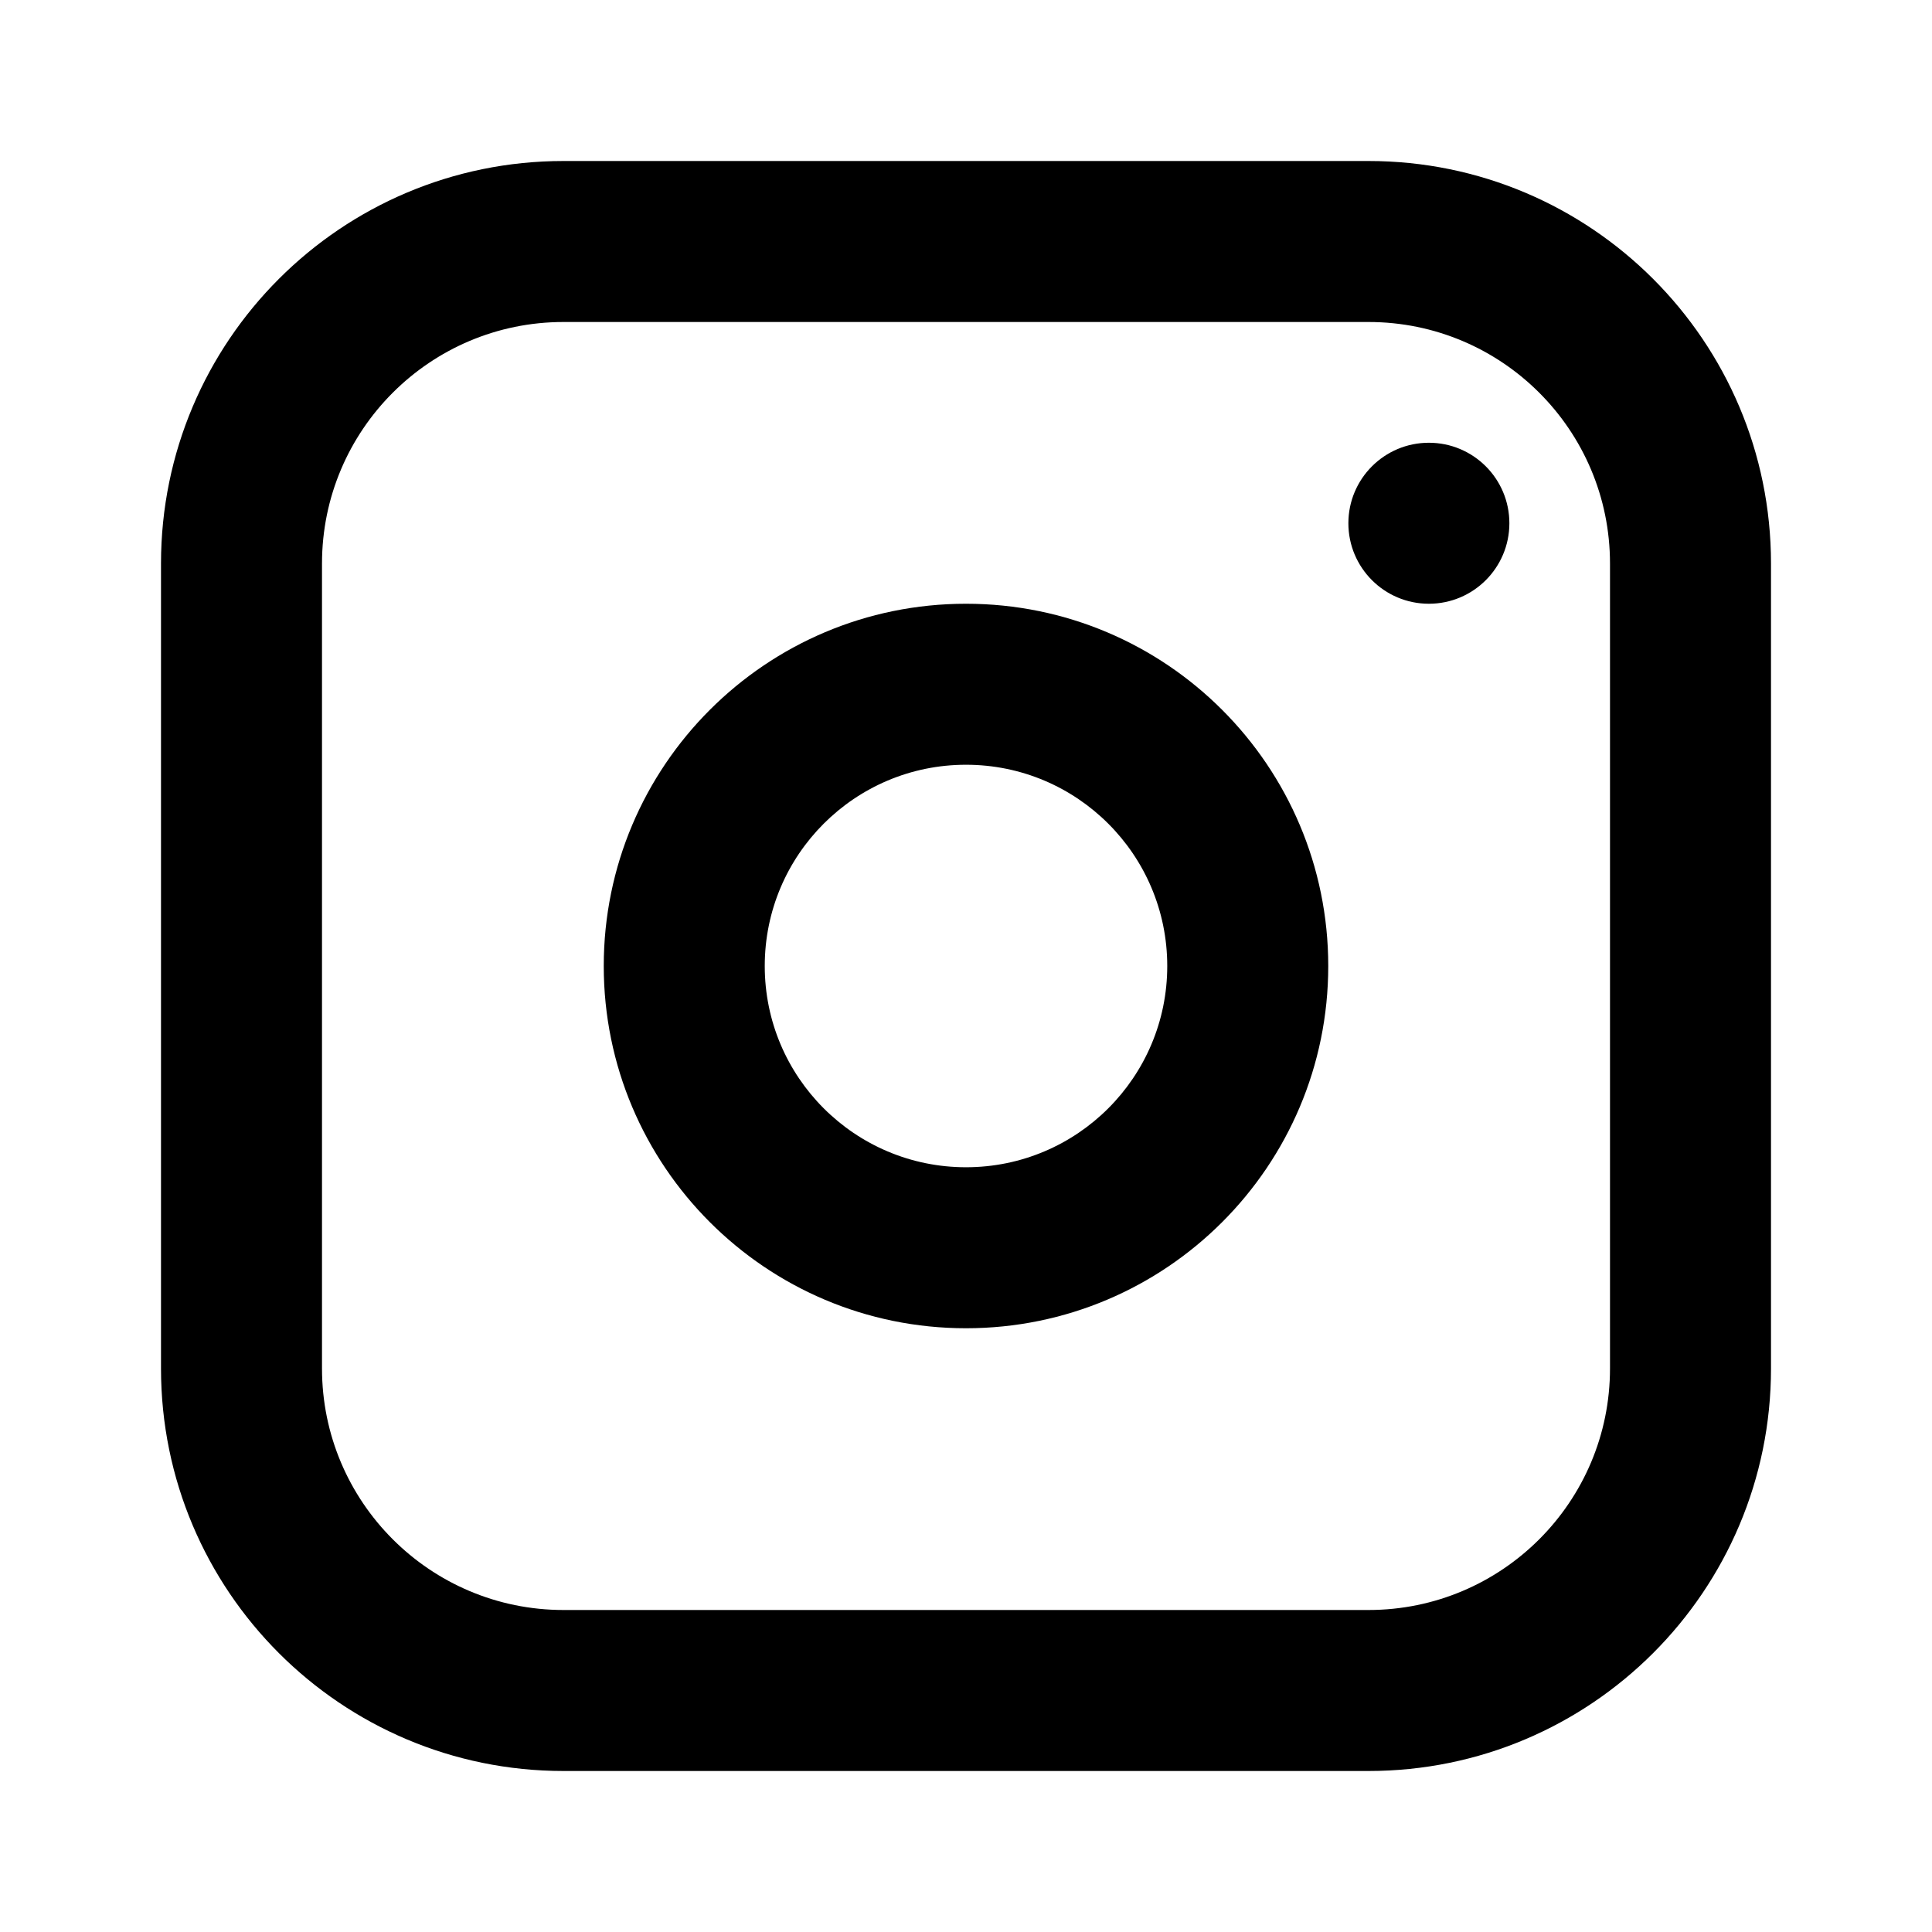
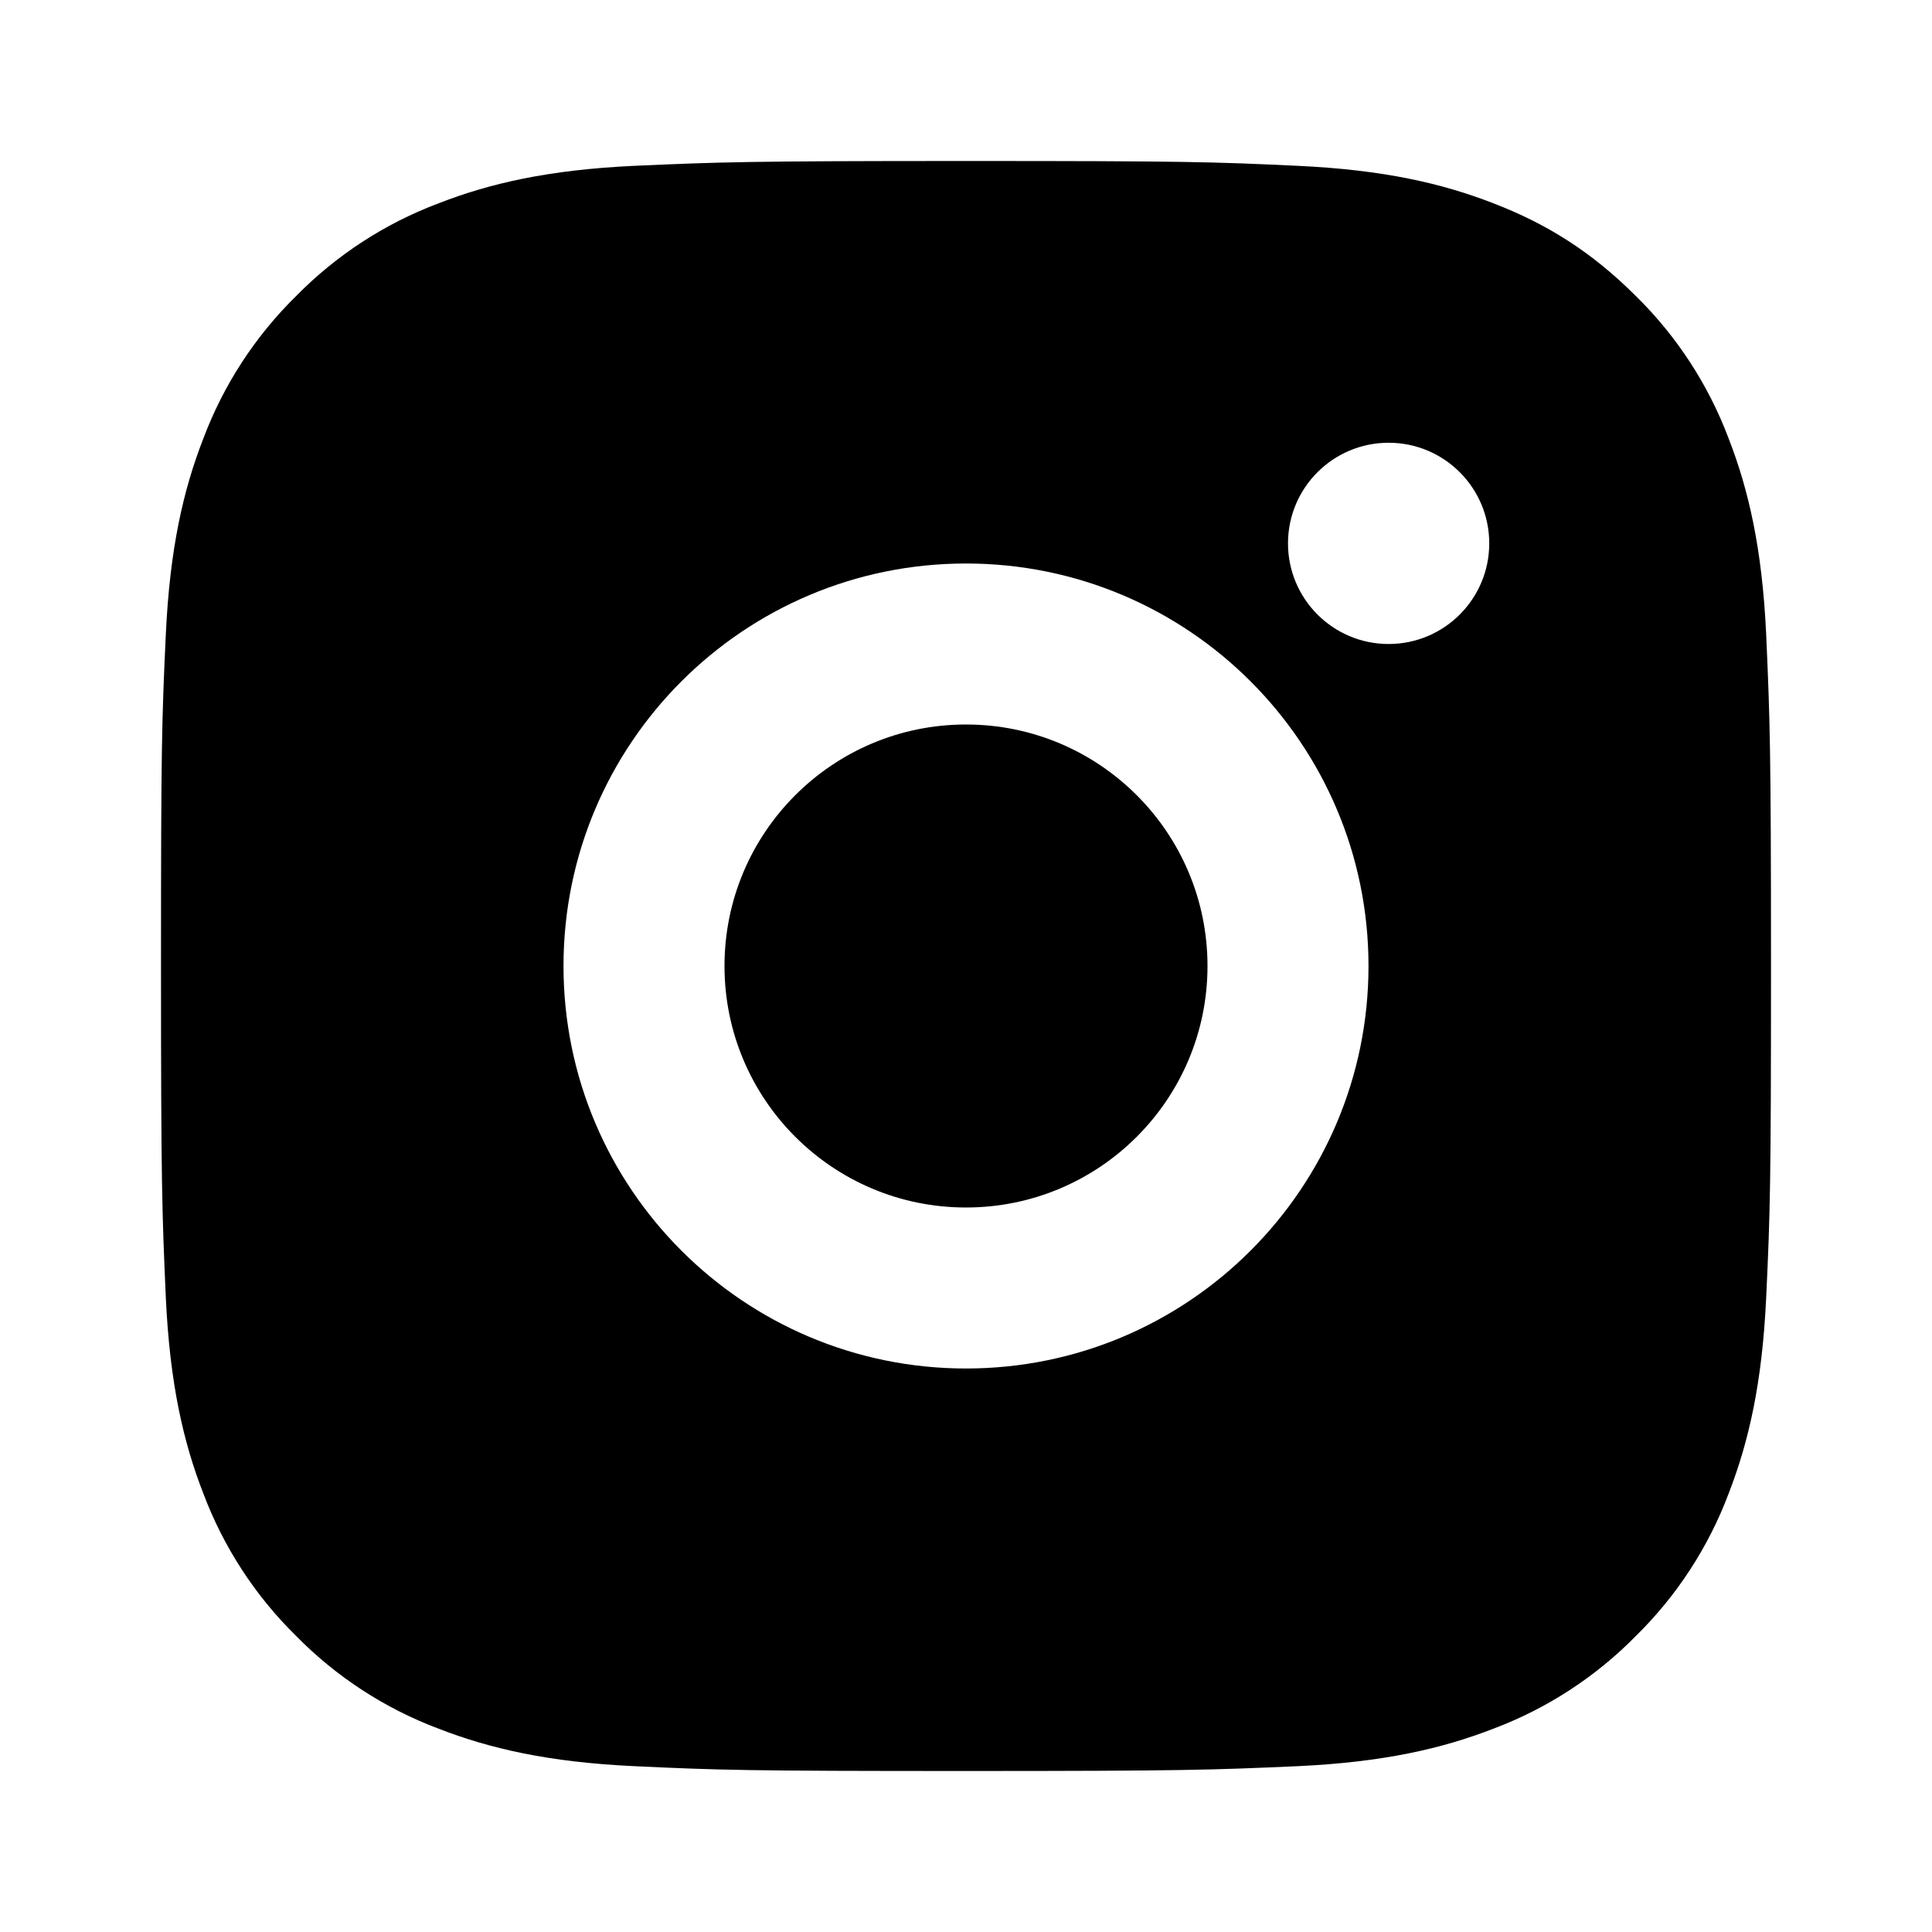
- <svg xmlns="http://www.w3.org/2000/svg" class="icon" aria-hidden="true" viewBox="0 0 24 24" fill="currentColor">
-   <path d="M7 2h10a5 5 0 0 1 5 5v10a5 5 0 0 1-5 5H7a5 5 0 0 1-5-5V7a5 5 0 0 1 5-5zm0 2a3 3 0 0 0-3 3v10a3 3 0 0 0 3 3h10a3 3 0 0 0 3-3V7a3 3 0 0 0-3-3H7zm5 3.5A4.5 4.5 0 1 1 7.5 12 4.5 4.5 0 0 1 12 7.5zm0 2A2.5 2.5 0 1 0 14.5 12 2.5 2.5 0 0 0 12 9.5zM17.75 5.5a1 1 0 1 1-1 1 1 1 0 0 1 1-1z" />
+ <svg xmlns="http://www.w3.org/2000/svg" class="icon" aria-hidden="true" viewBox="0 0 48 48" fill="currentColor">
+   <path d="M24 4c5.434 0 6.112.02 8.244.12s3.58.434 4.856.93c1.32.508 2.432 1.196 3.544 2.306A9.8 9.8 0 0 1 42.95 10.9c.494 1.274.83 2.726.93 4.856.094 2.132.12 2.81.12 8.244s-.02 6.112-.12 8.244-.436 3.58-.93 4.856a9.8 9.8 0 0 1-2.306 3.544A9.8 9.8 0 0 1 37.1 42.95c-1.274.494-2.726.83-4.856.93-2.132.094-2.81.12-8.244.12s-6.112-.02-8.244-.12-3.58-.436-4.856-.93a9.8 9.8 0 0 1-3.544-2.306A9.8 9.8 0 0 1 5.05 37.1c-.496-1.274-.83-2.726-.93-4.856C4.026 30.112 4 29.434 4 24s.02-6.112.12-8.244.434-3.58.93-4.856a9.8 9.8 0 0 1 2.306-3.544A9.8 9.8 0 0 1 10.9 5.05c1.276-.496 2.724-.83 4.856-.93C17.888 4.026 18.566 4 24 4m0 10a10 10 0 1 0 0 20 10 10 0 0 0 0-20m13-.5a2.5 2.5 0 0 0-5 0 2.5 2.5 0 0 0 5 0M24 18a6 6 0 1 1 0 12 6 6 0 0 1 0-12" />
</svg>
